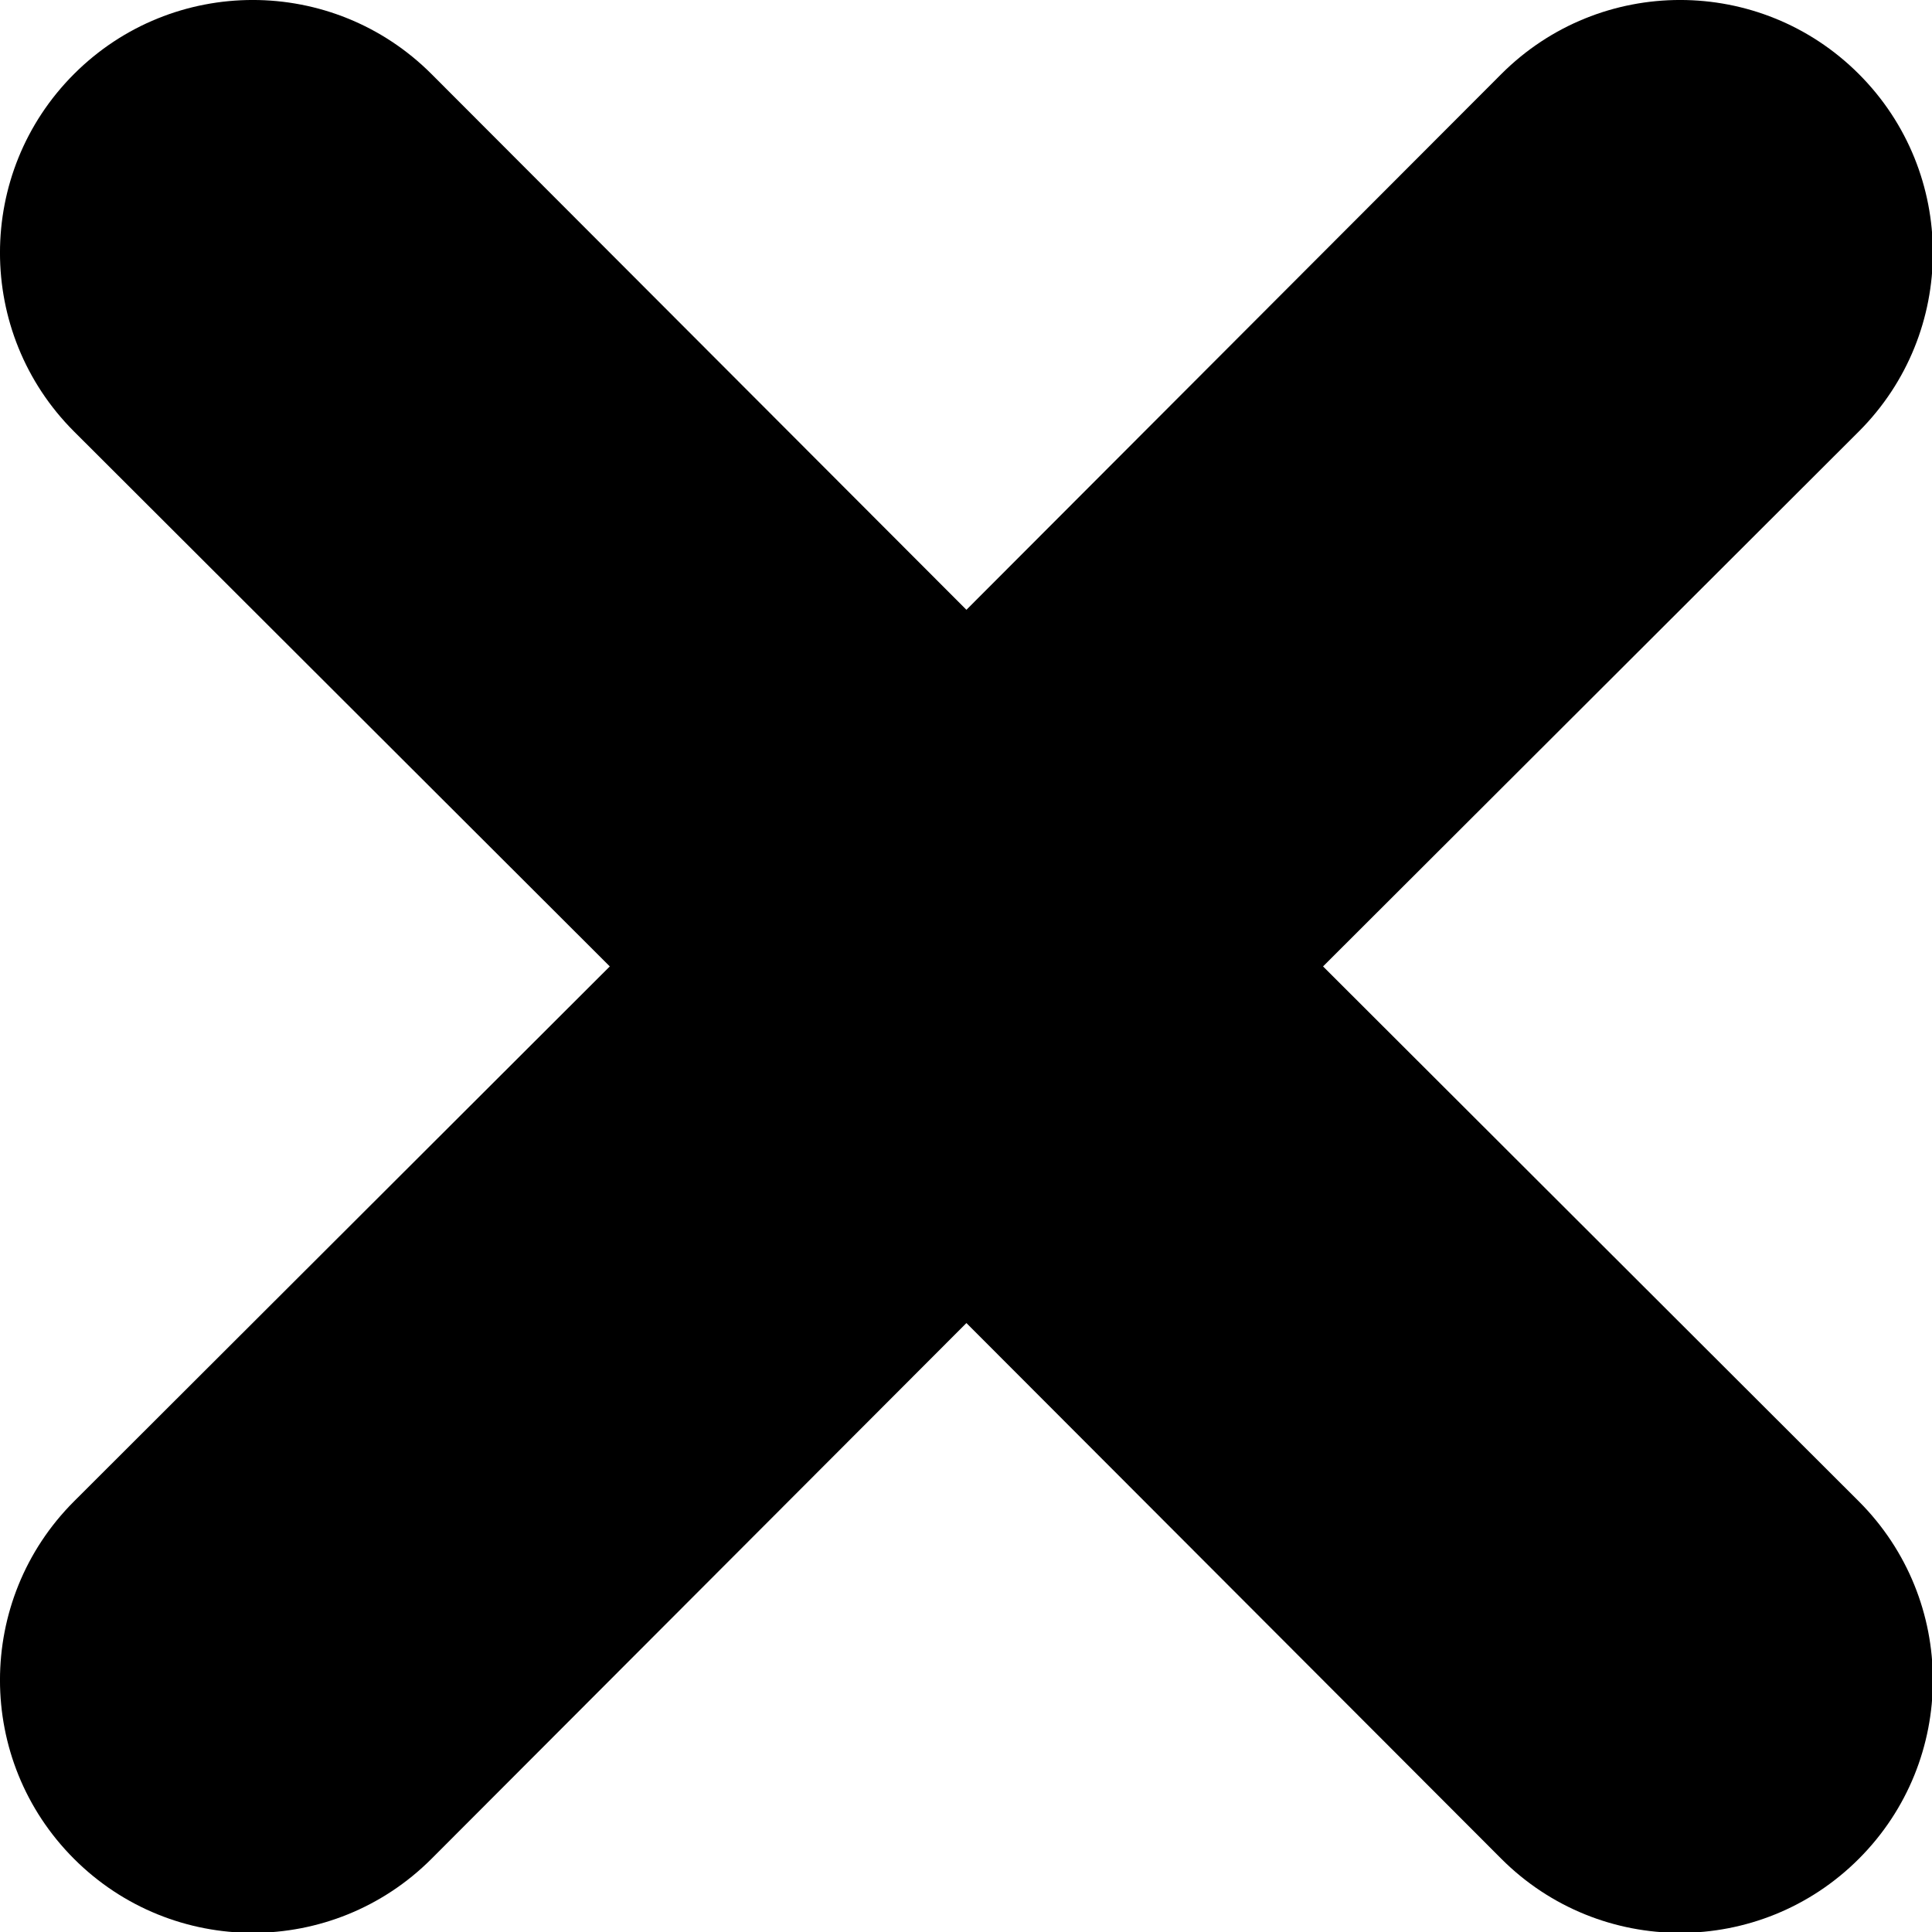
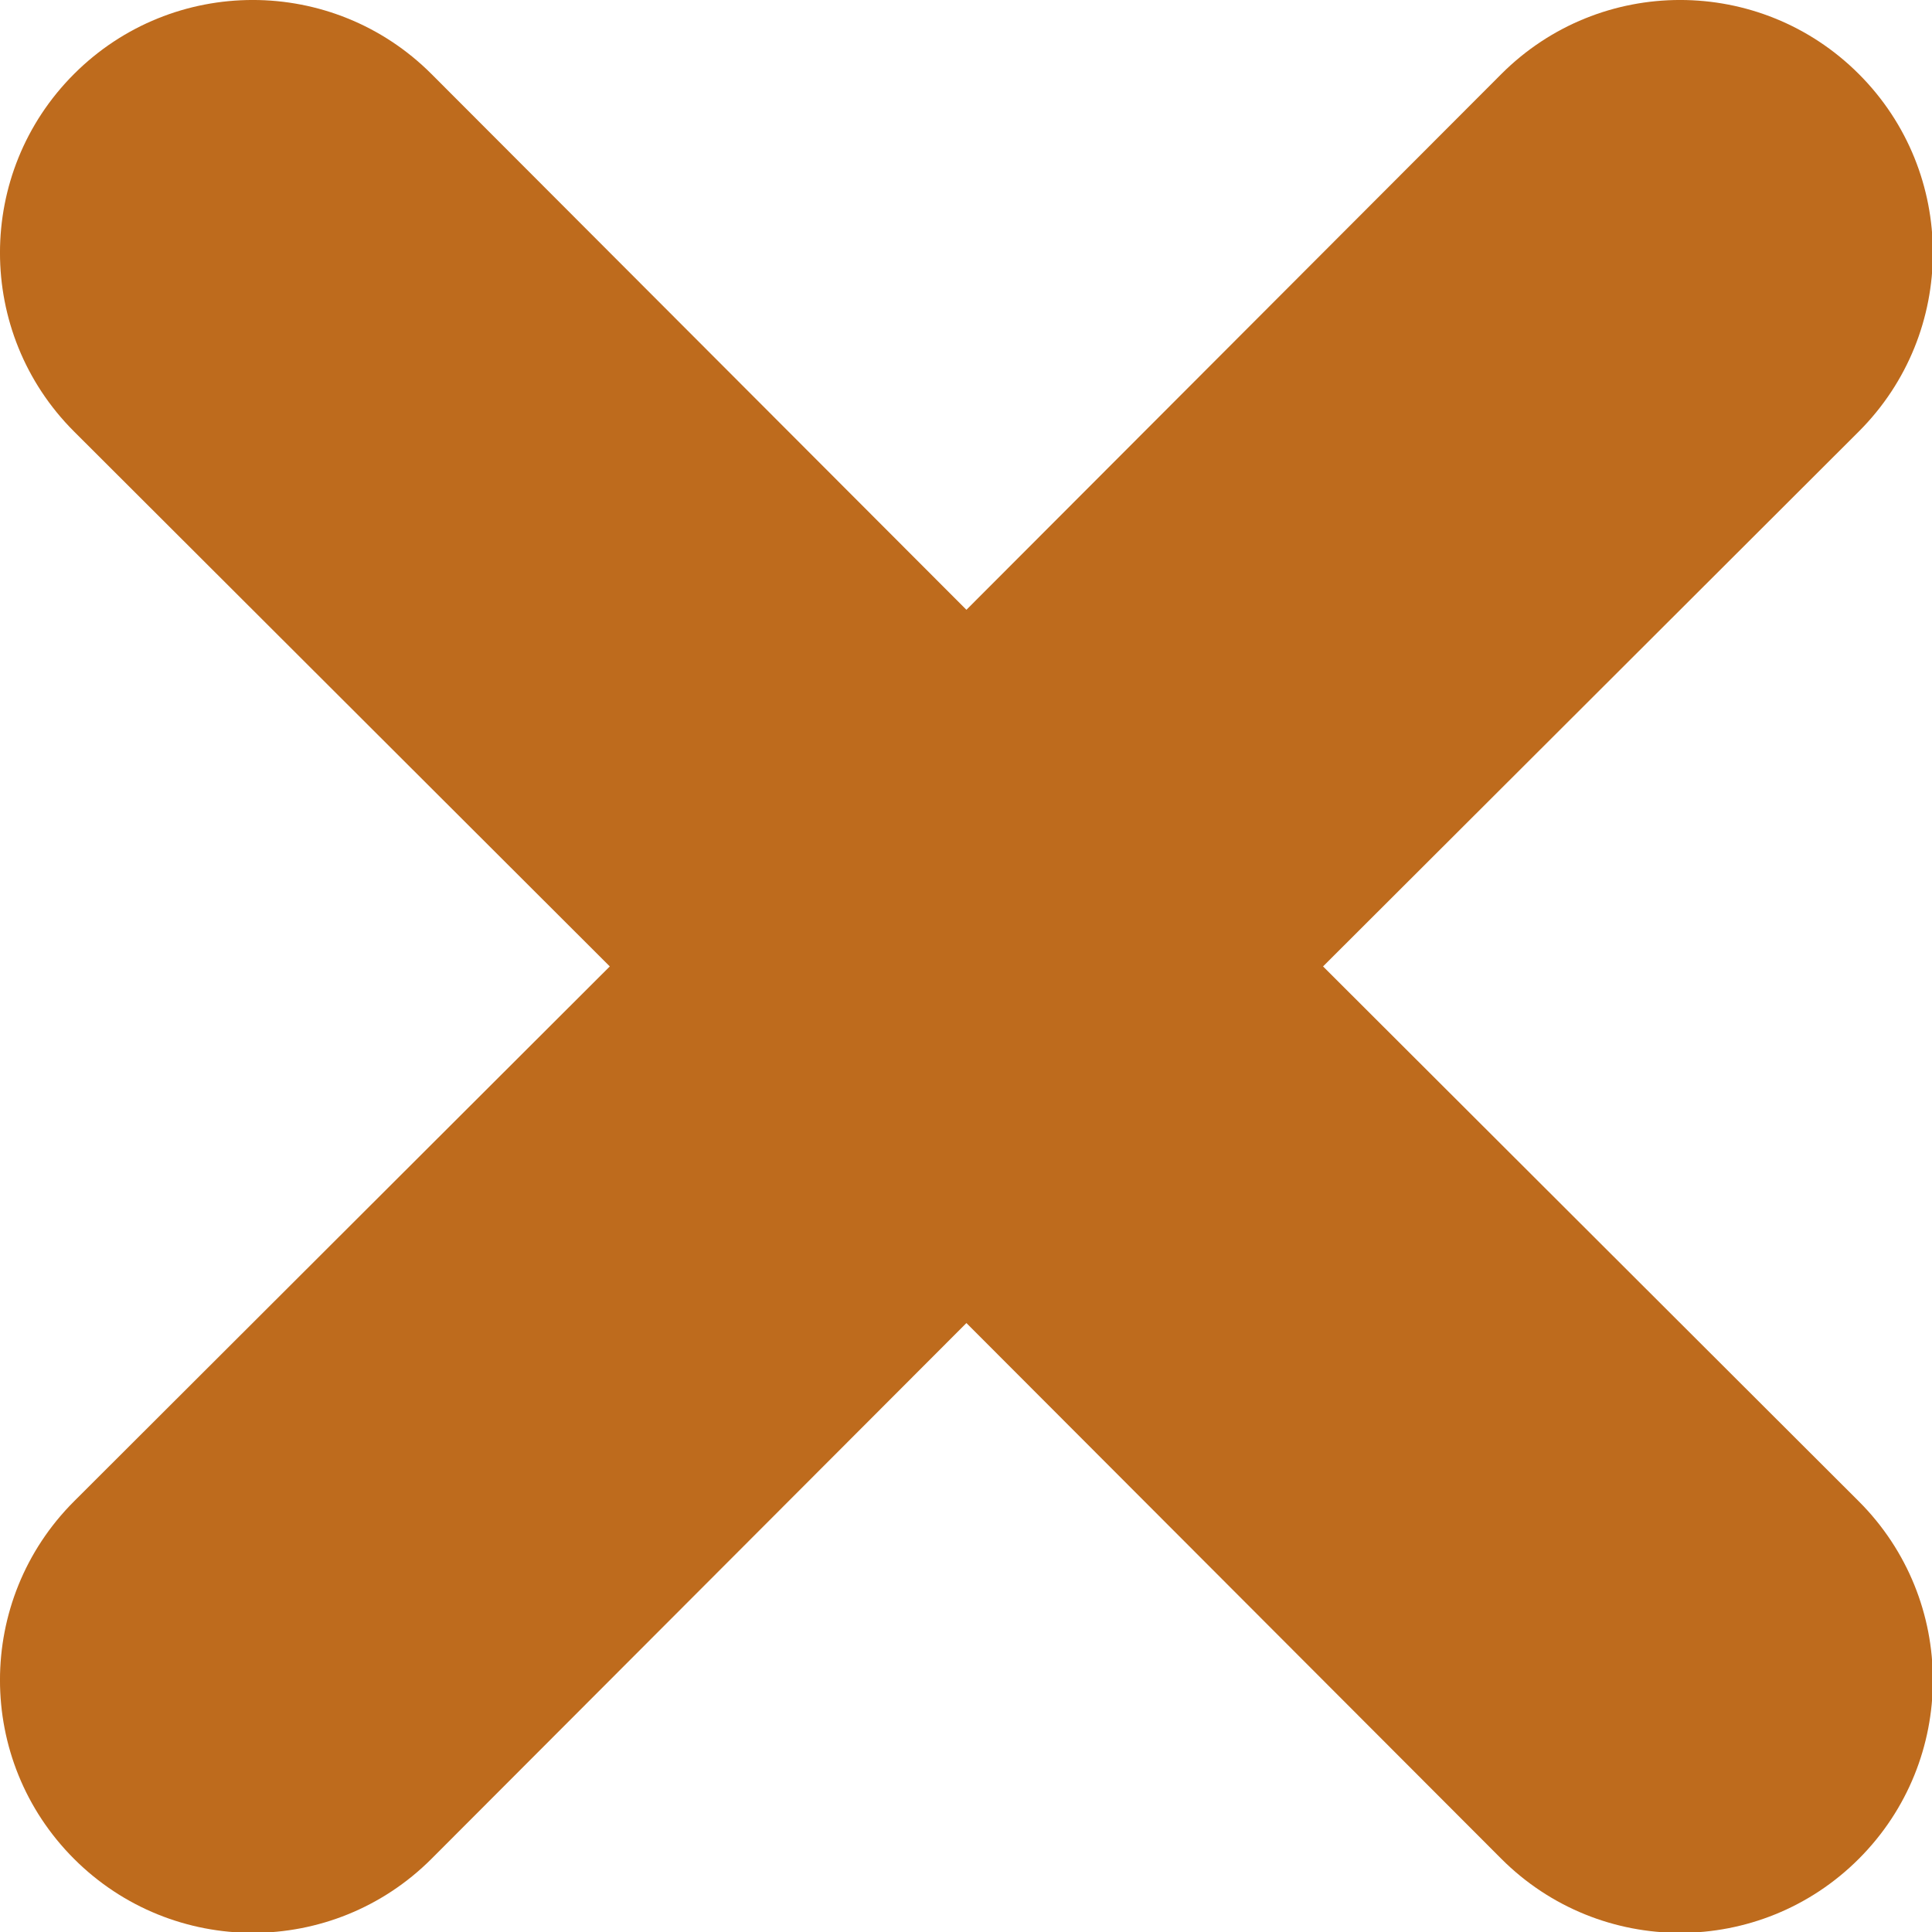
<svg xmlns="http://www.w3.org/2000/svg" viewBox="0 0 22.97 22.97">
-   <path d="M17.24,13l6.37-6.36a3,3,0,0,0-4.25-4.25L13,8.76,6.64,2.39A3,3,0,0,0,2.39,6.64L8.76,13,2.39,19.36a3,3,0,0,0,4.25,4.25L13,17.24l6.36,6.37a3,3,0,0,0,4.25-4.25Z" transform="translate(-1.51 -1.51)" />
+   <path fill="#be6b1d" d="M17.24,13l6.37-6.36a3,3,0,0,0-4.25-4.25L13,8.76,6.64,2.39A3,3,0,0,0,2.39,6.64L8.76,13,2.39,19.36a3,3,0,0,0,4.25,4.25L13,17.24l6.36,6.37a3,3,0,0,0,4.25-4.25Z" transform="translate(-1.51 -1.51)" />
</svg>
